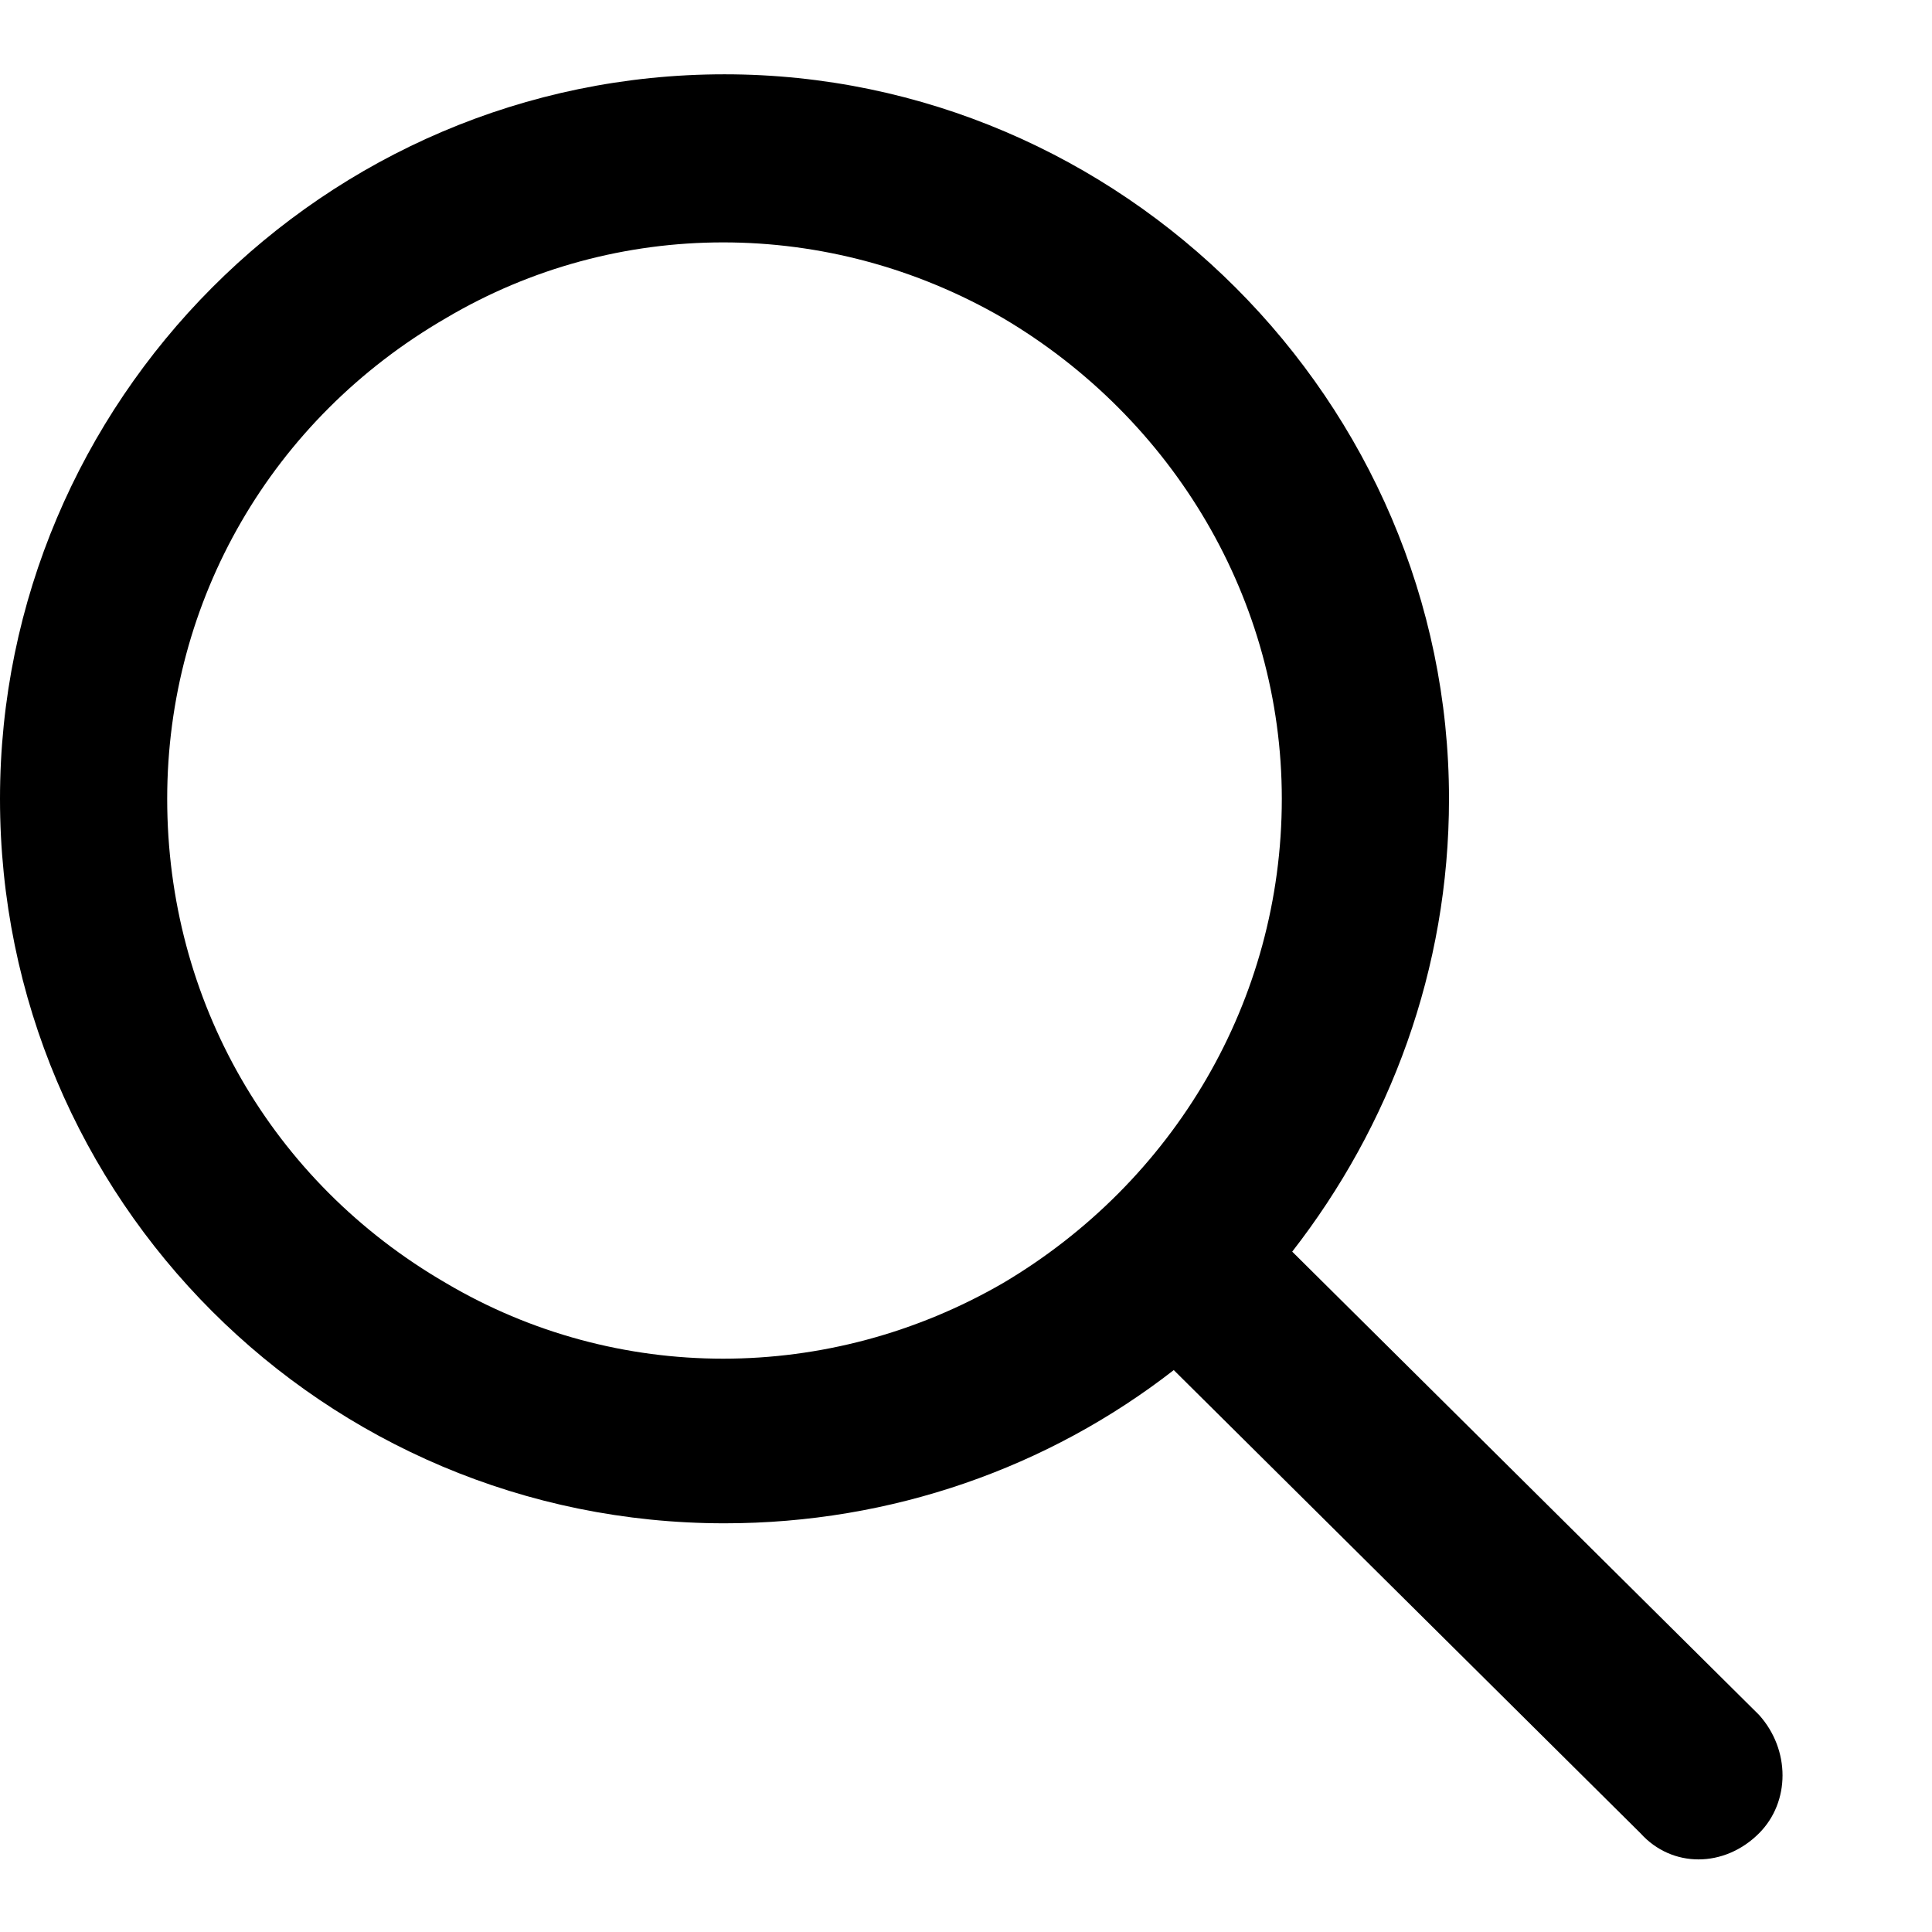
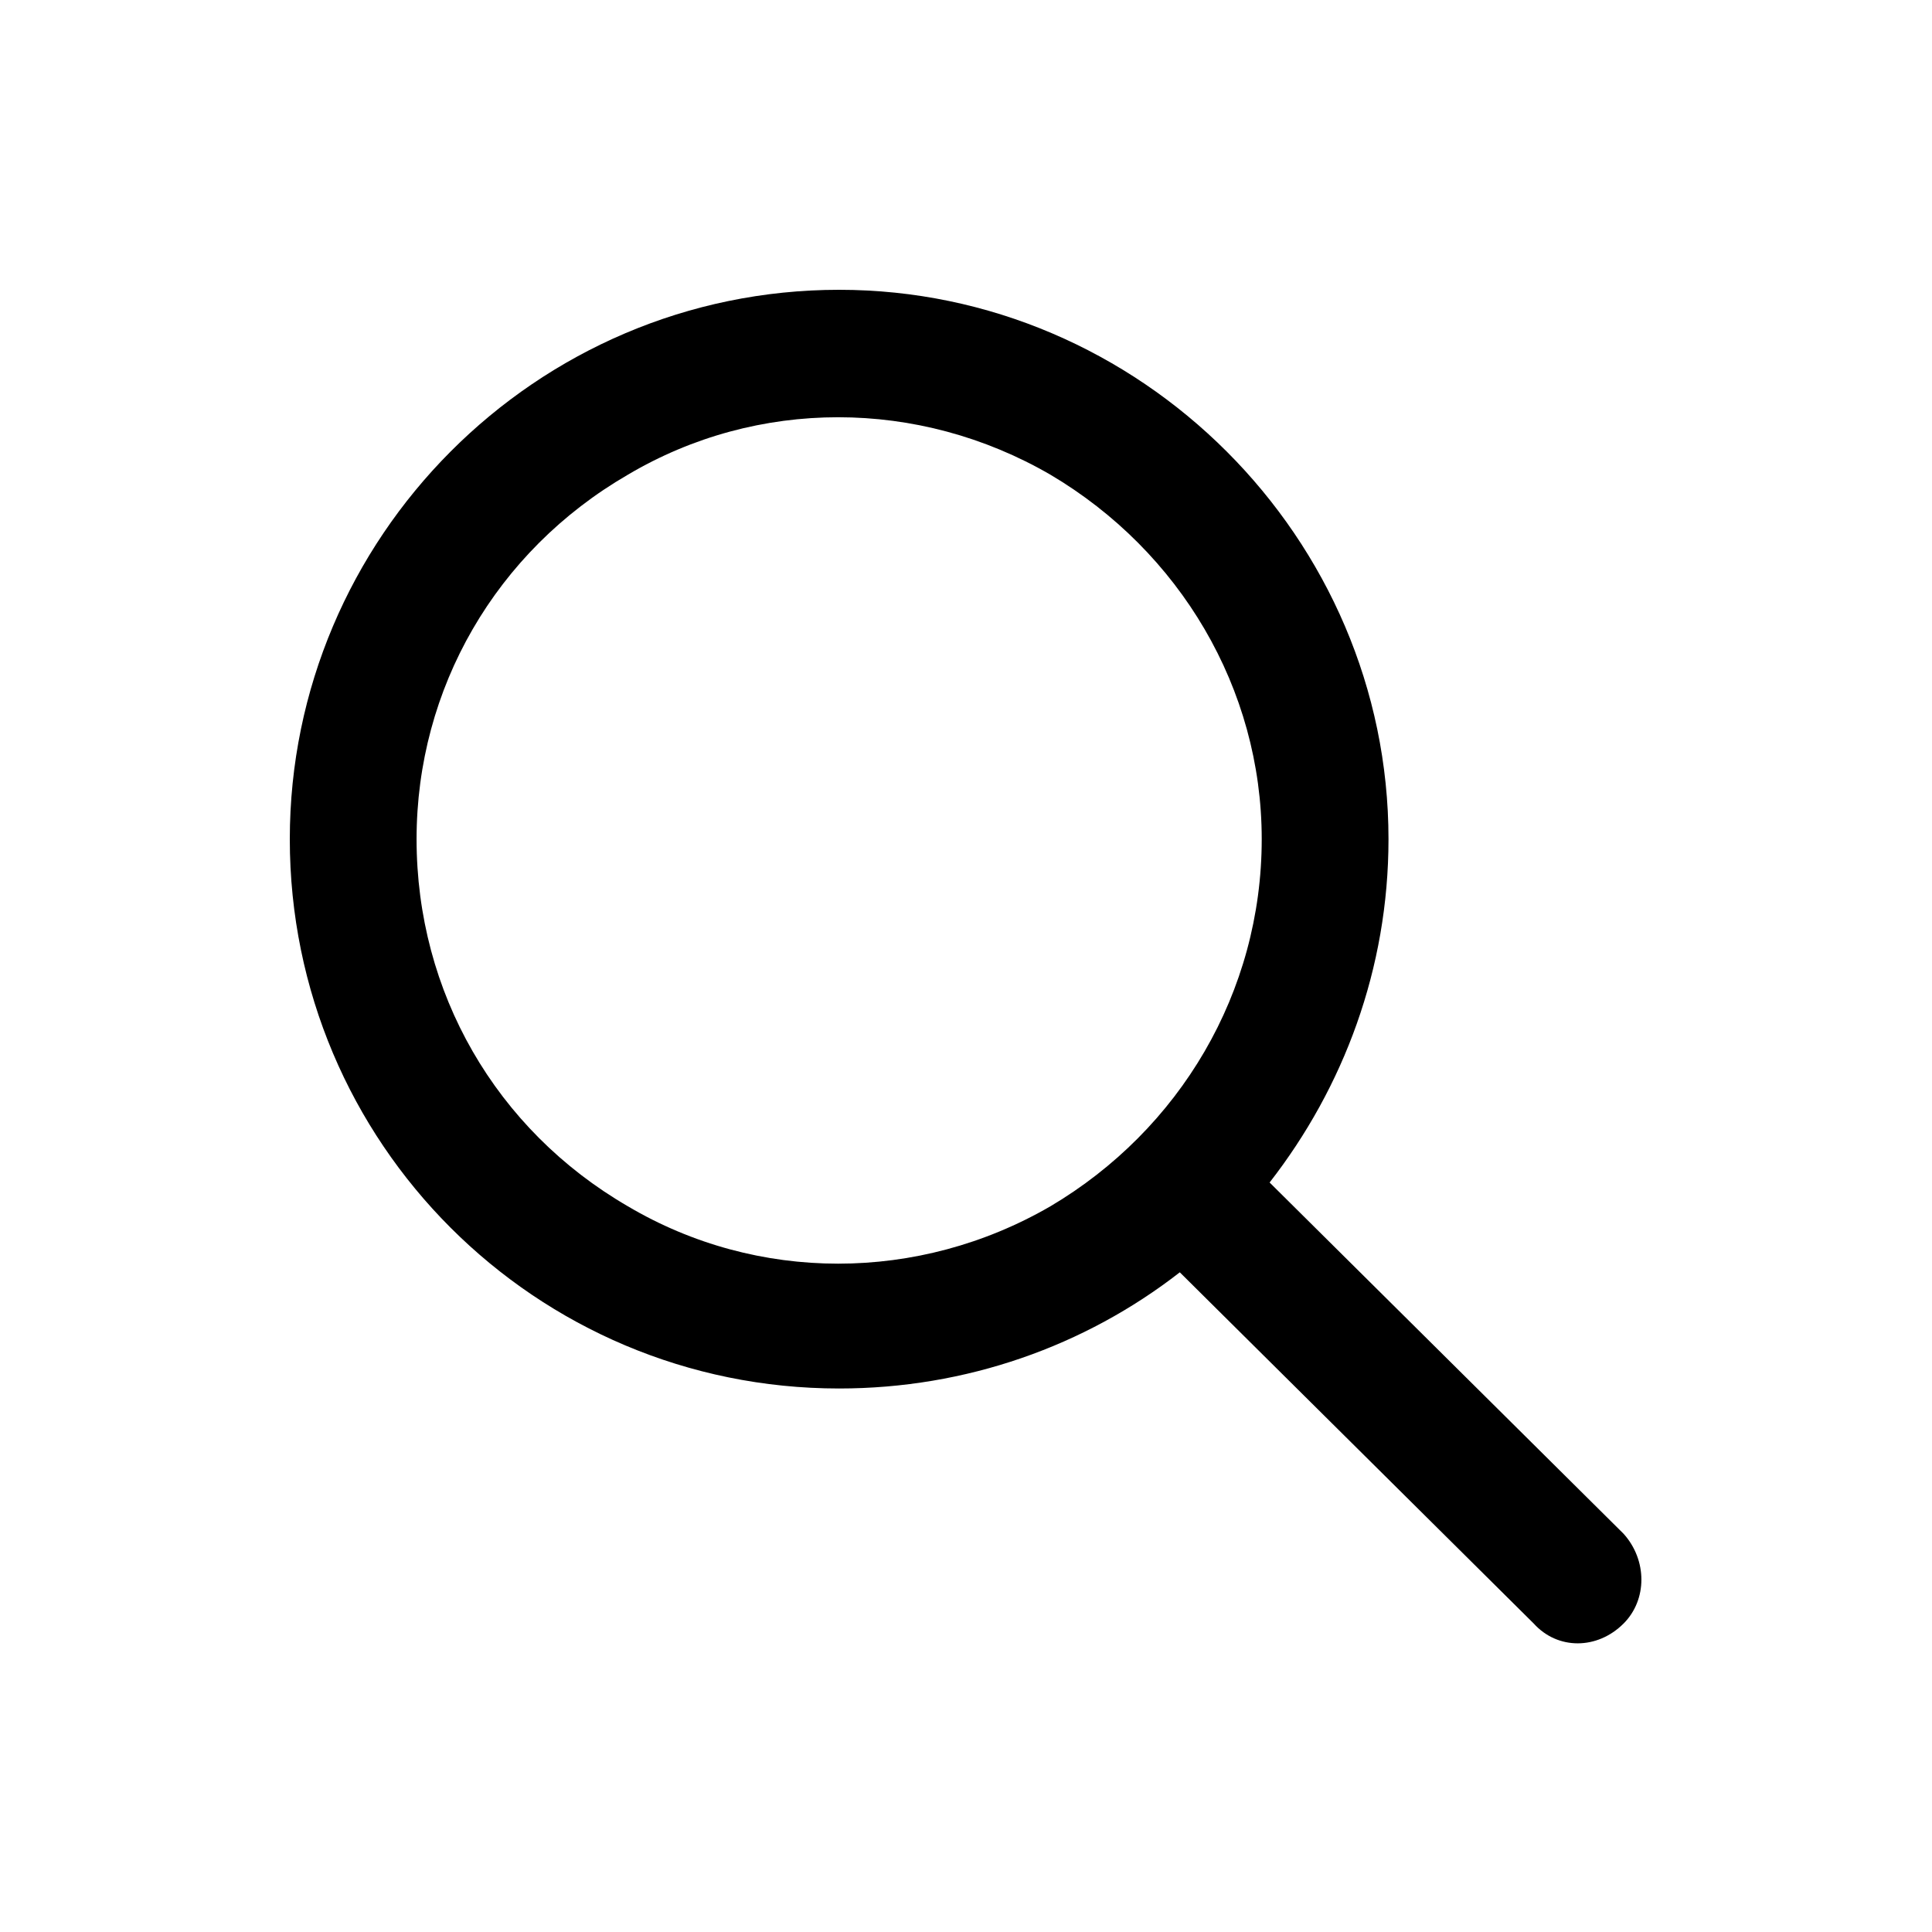
- <svg xmlns="http://www.w3.org/2000/svg" viewBox="0 0 13 13">
-   <path d="M8.625 5.375C8.625 4.039 7.898 2.82 6.75 2.141C5.578 1.461 4.148 1.461 3 2.141C1.828 2.82 1.125 4.039 1.125 5.375C1.125 6.734 1.828 7.953 3 8.633C4.148 9.312 5.578 9.312 6.75 8.633C7.898 7.953 8.625 6.734 8.625 5.375ZM7.898 9.219C7.055 9.875 6 10.25 4.875 10.25C2.18 10.25 0 8.07 0 5.375C0 2.703 2.18 0.5 4.875 0.5C7.547 0.5 9.75 2.703 9.75 5.375C9.75 6.523 9.352 7.578 8.695 8.422L11.836 11.539C12.047 11.773 12.047 12.125 11.836 12.336C11.602 12.57 11.25 12.57 11.039 12.336L7.898 9.219Z" />
+ <svg xmlns="http://www.w3.org/2000/svg" viewBox="0 0 20 20">
+   <g transform="translate(3 2.4167) scale(1.16653)">
+     <path d="M8.625 5.375C8.625 4.039 7.898 2.82 6.75 2.141C5.578 1.461 4.148 1.461 3 2.141C1.828 2.82 1.125 4.039 1.125 5.375C1.125 6.734 1.828 7.953 3 8.633C4.148 9.312 5.578 9.312 6.75 8.633C7.898 7.953 8.625 6.734 8.625 5.375ZM7.898 9.219C7.055 9.875 6 10.25 4.875 10.25C2.18 10.25 0 8.07 0 5.375C0 2.703 2.18 0.5 4.875 0.5C7.547 0.5 9.75 2.703 9.75 5.375C9.75 6.523 9.352 7.578 8.695 8.422L11.836 11.539C12.047 11.773 12.047 12.125 11.836 12.336C11.602 12.57 11.25 12.57 11.039 12.336L7.898 9.219Z" />
+   </g>
</svg>
